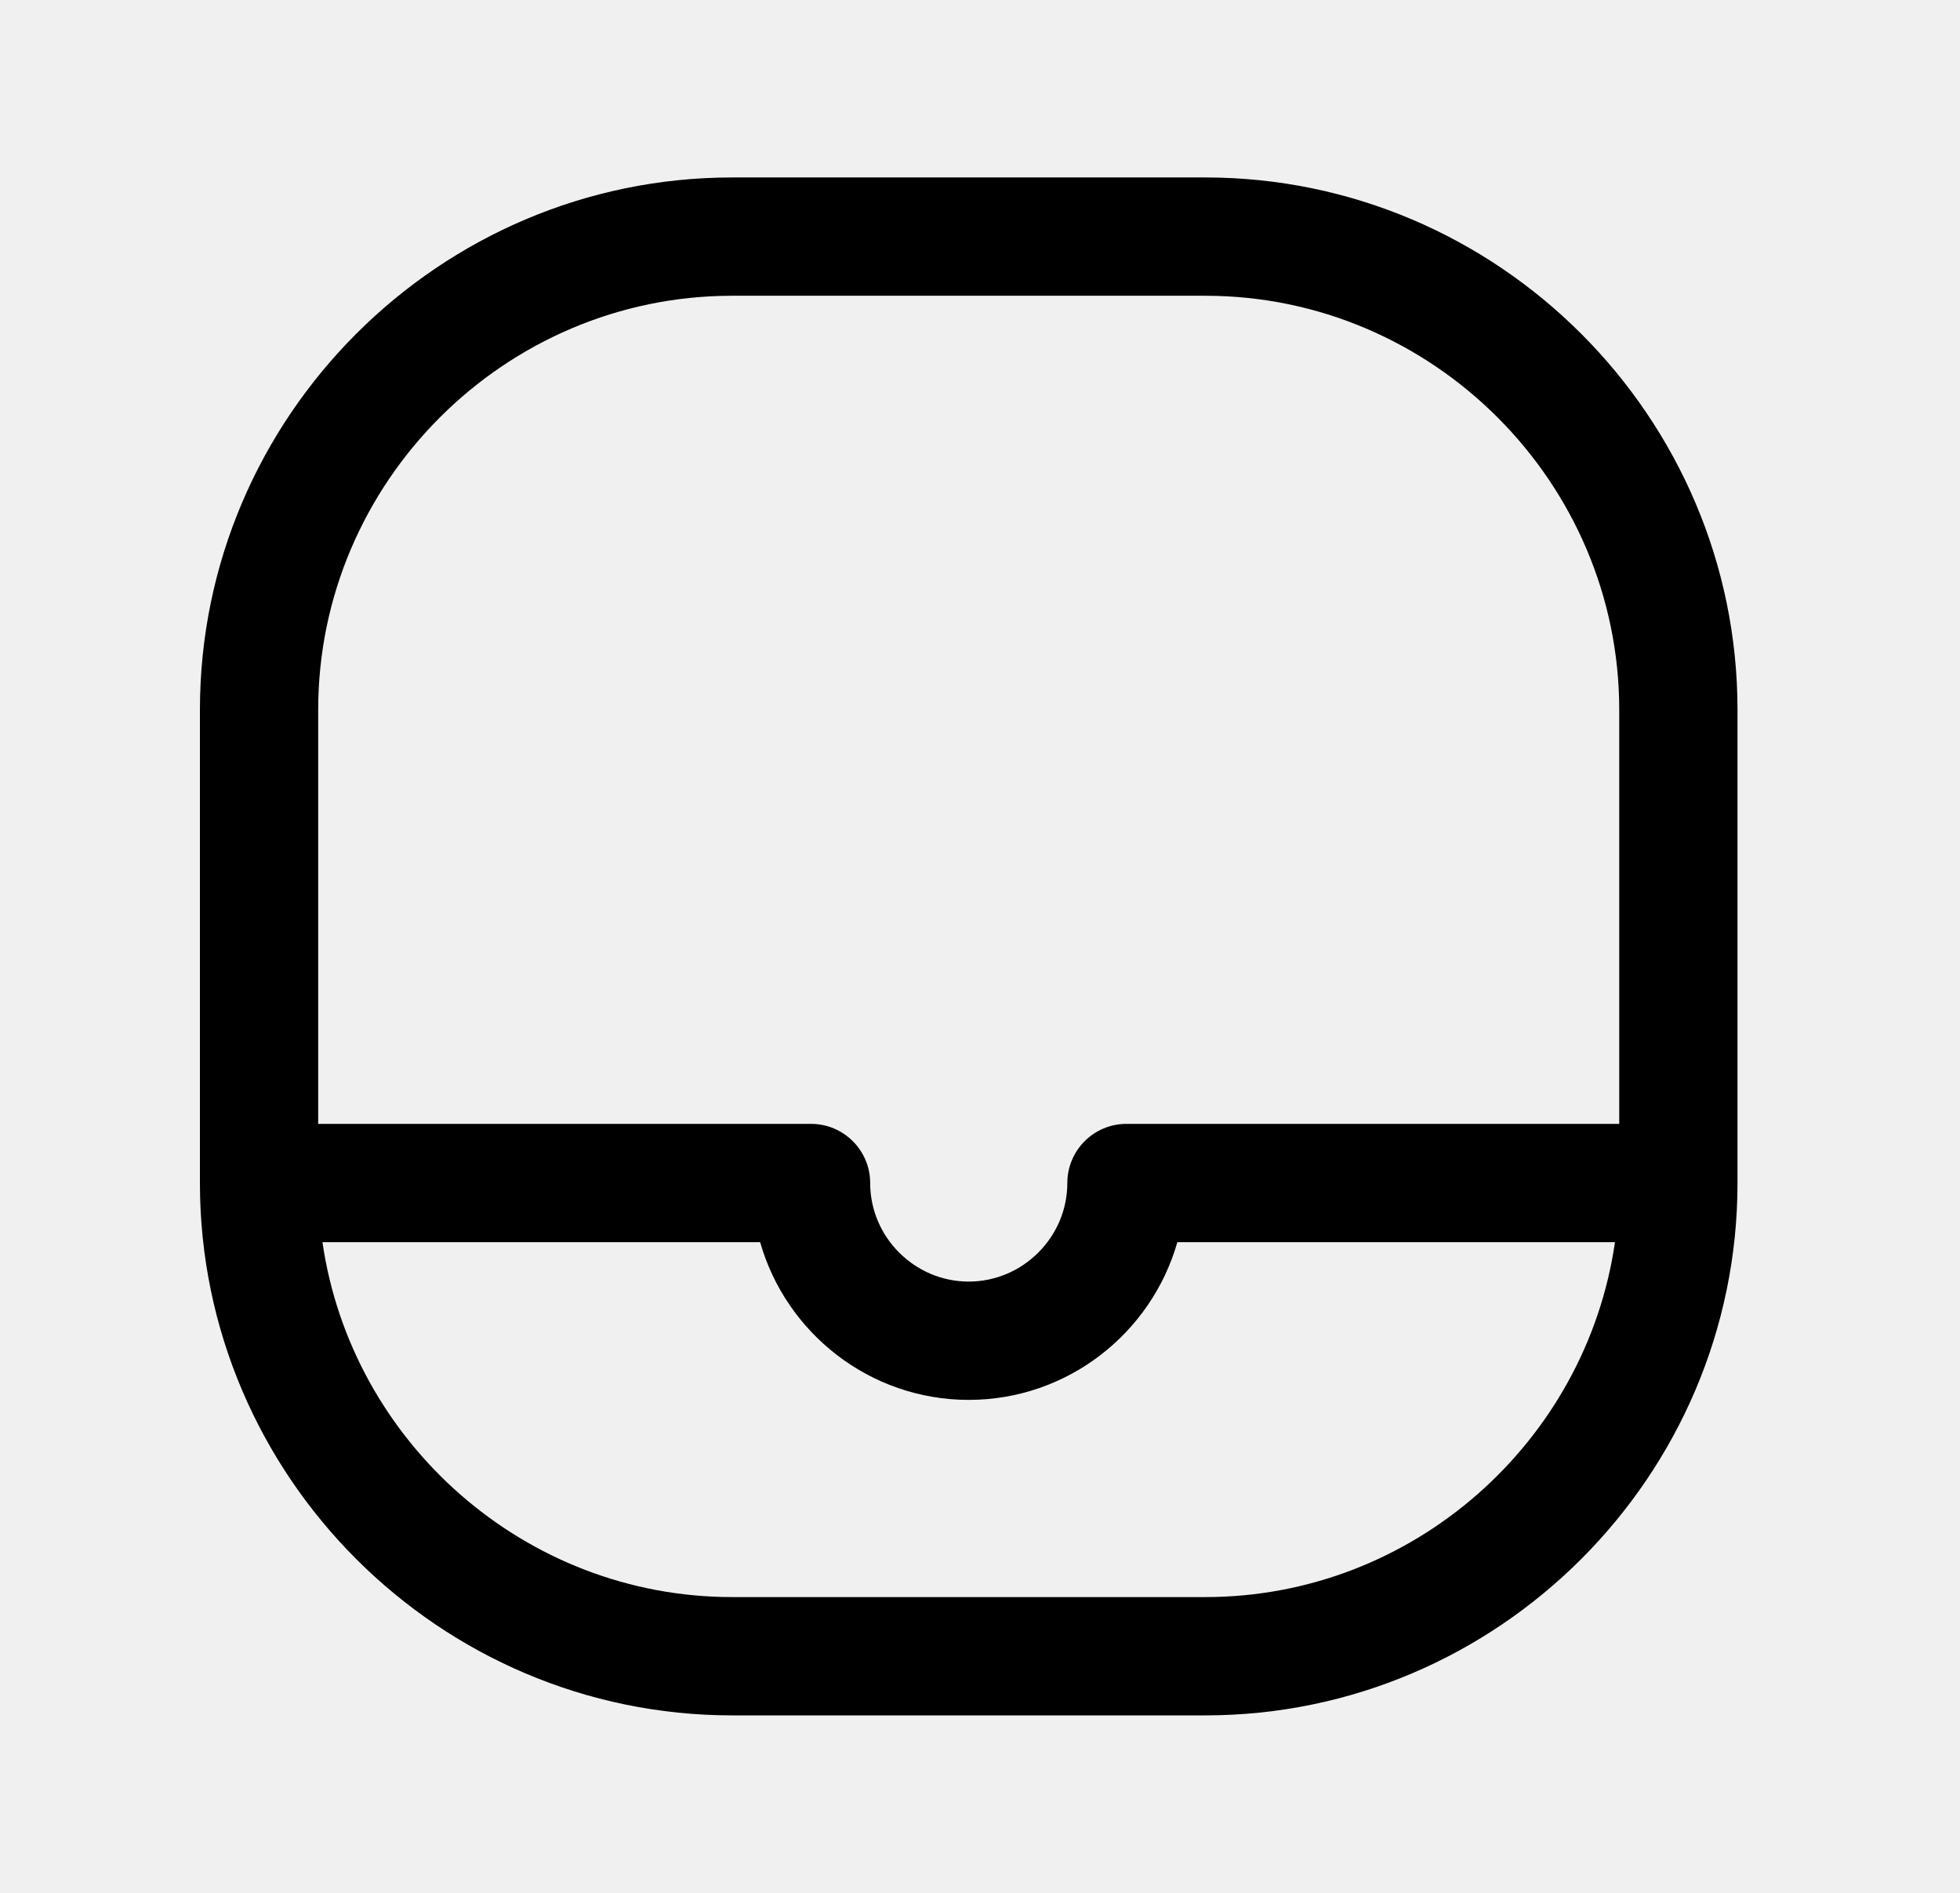
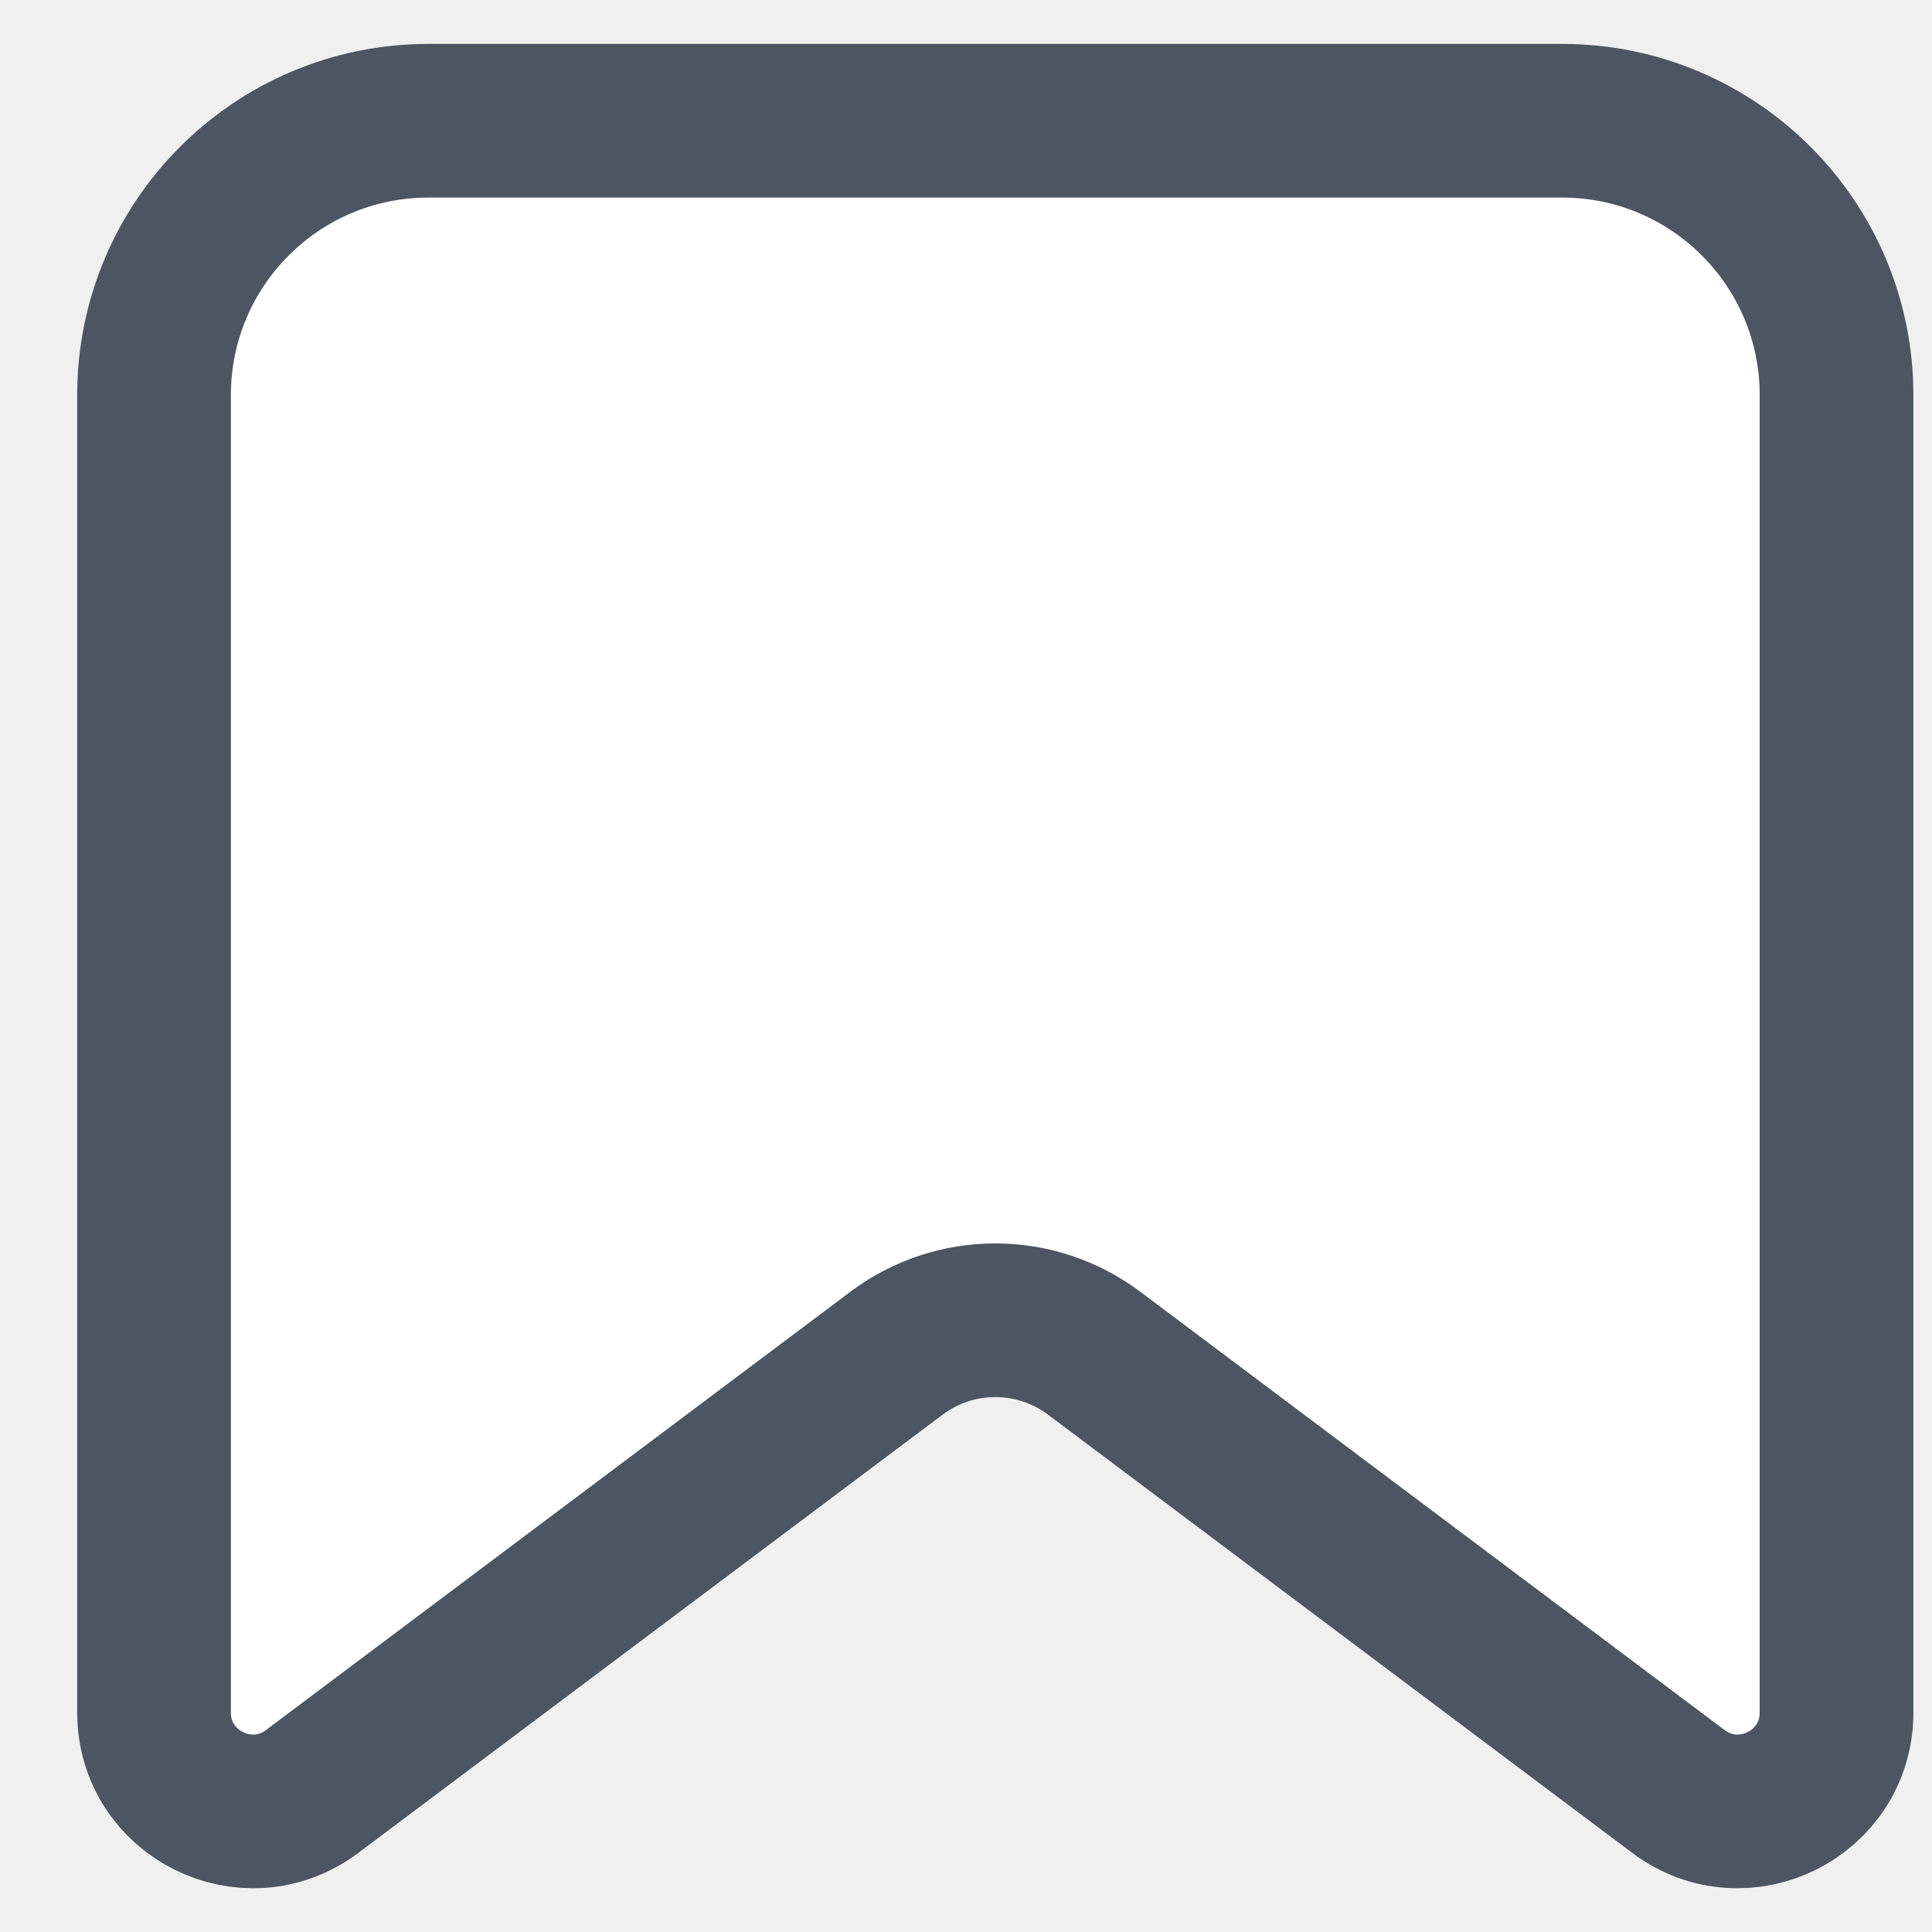
- <svg xmlns="http://www.w3.org/2000/svg" width="29" height="28" viewBox="0 0 29 28" fill="none">
-   <path fill-rule="evenodd" clip-rule="evenodd" d="M4.708 10.5C4.708 7.133 7.467 4.375 10.833 4.375H17.833C21.2 4.375 23.958 7.133 23.958 10.5V16.625H16.667C16.183 16.625 15.792 17.017 15.792 17.5C15.792 18.3 15.133 18.958 14.333 18.958C13.533 18.958 12.875 18.3 12.875 17.5C12.875 17.017 12.483 16.625 12 16.625H4.708V10.5ZM2.958 17.5C2.958 21.833 6.5 25.375 10.833 25.375H17.833C22.167 25.375 25.708 21.833 25.708 17.5V10.5C25.708 6.167 22.167 2.625 17.833 2.625H10.833C6.5 2.625 2.958 6.167 2.958 10.5V17.5ZM4.771 18.375H11.247C11.629 19.719 12.87 20.708 14.333 20.708C15.797 20.708 17.037 19.719 17.42 18.375H23.895C23.467 21.332 20.903 23.625 17.833 23.625H10.833C7.764 23.625 5.2 21.332 4.771 18.375Z" fill="#000" />
+ <svg xmlns="http://www.w3.org/2000/svg" width="22" height="22" viewBox="0 0 22 22" fill="none">
+   <path fill-rule="evenodd" clip-rule="evenodd" d="M1.754 4.5C1.754 2.774 3.153 1.375 4.879 1.375H17.788C19.514 1.375 20.913 2.774 20.913 4.5V19.5C20.913 20.427 19.855 20.956 19.113 20.4L12.459 15.409C11.792 14.909 10.875 14.909 10.209 15.409L3.554 20.4C2.812 20.956 1.754 20.427 1.754 19.5V4.5Z" stroke="#4C5561" stroke-width="1.75" fill="white" />
</svg>
